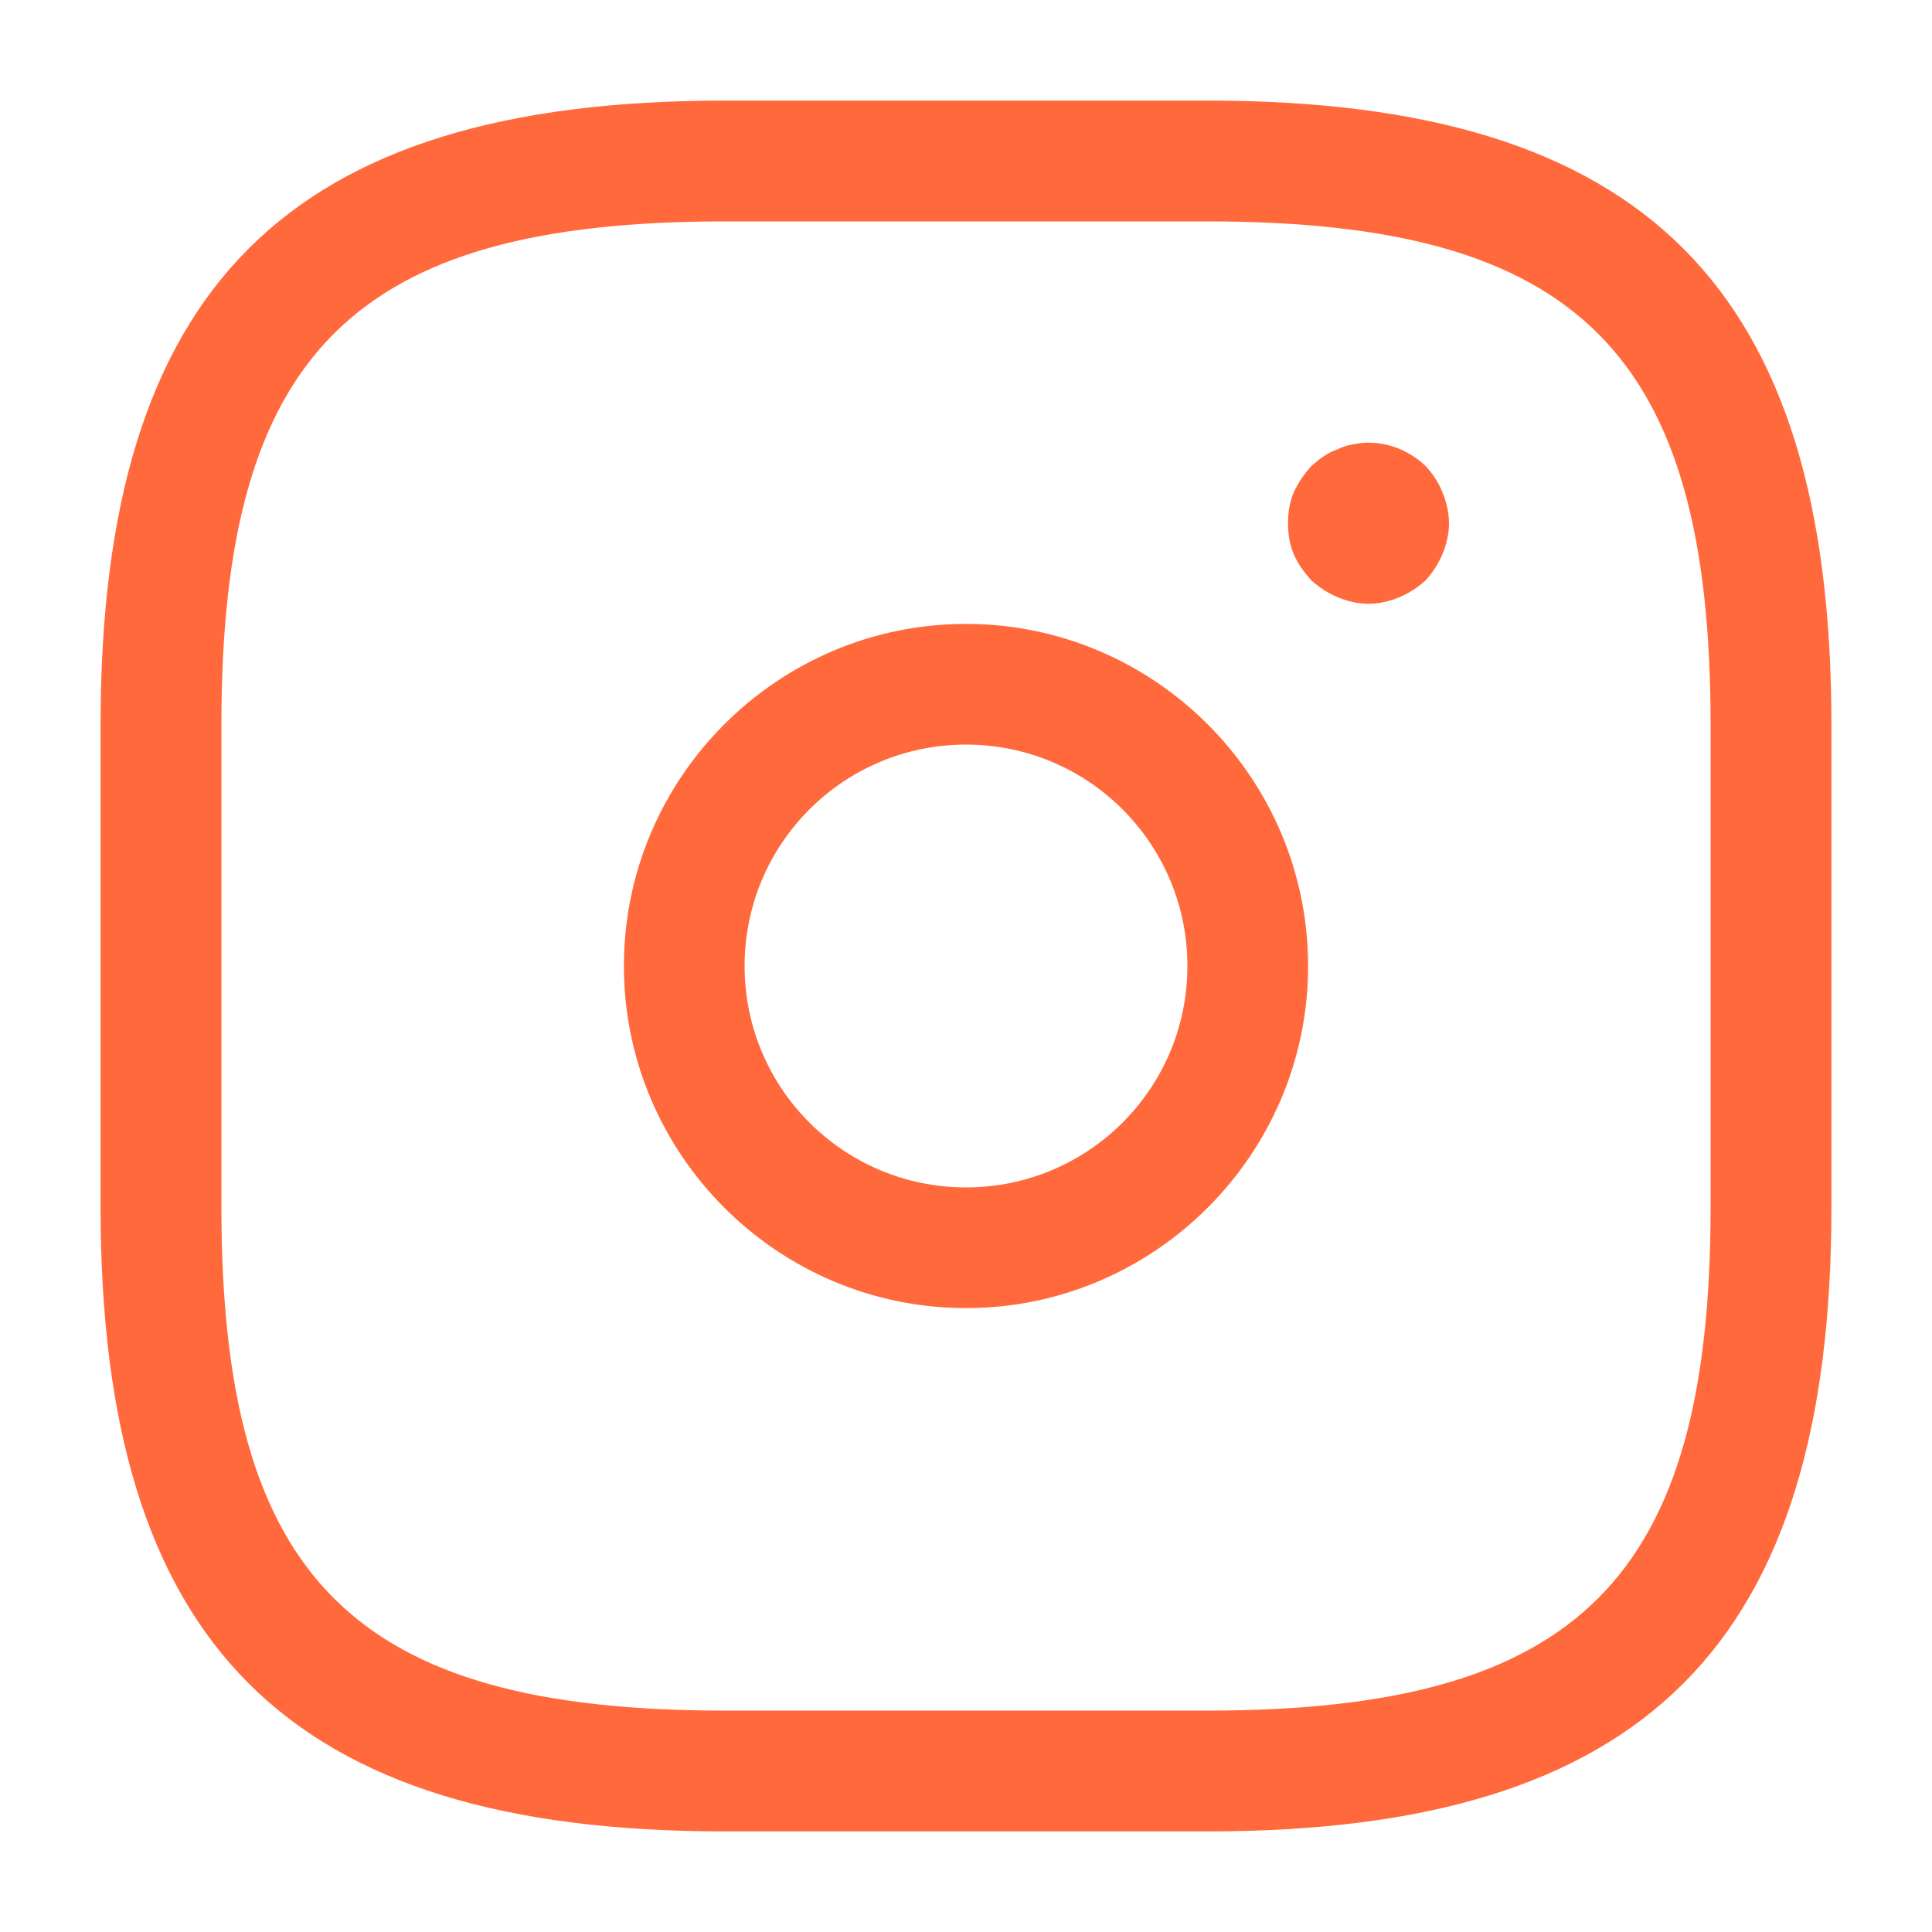
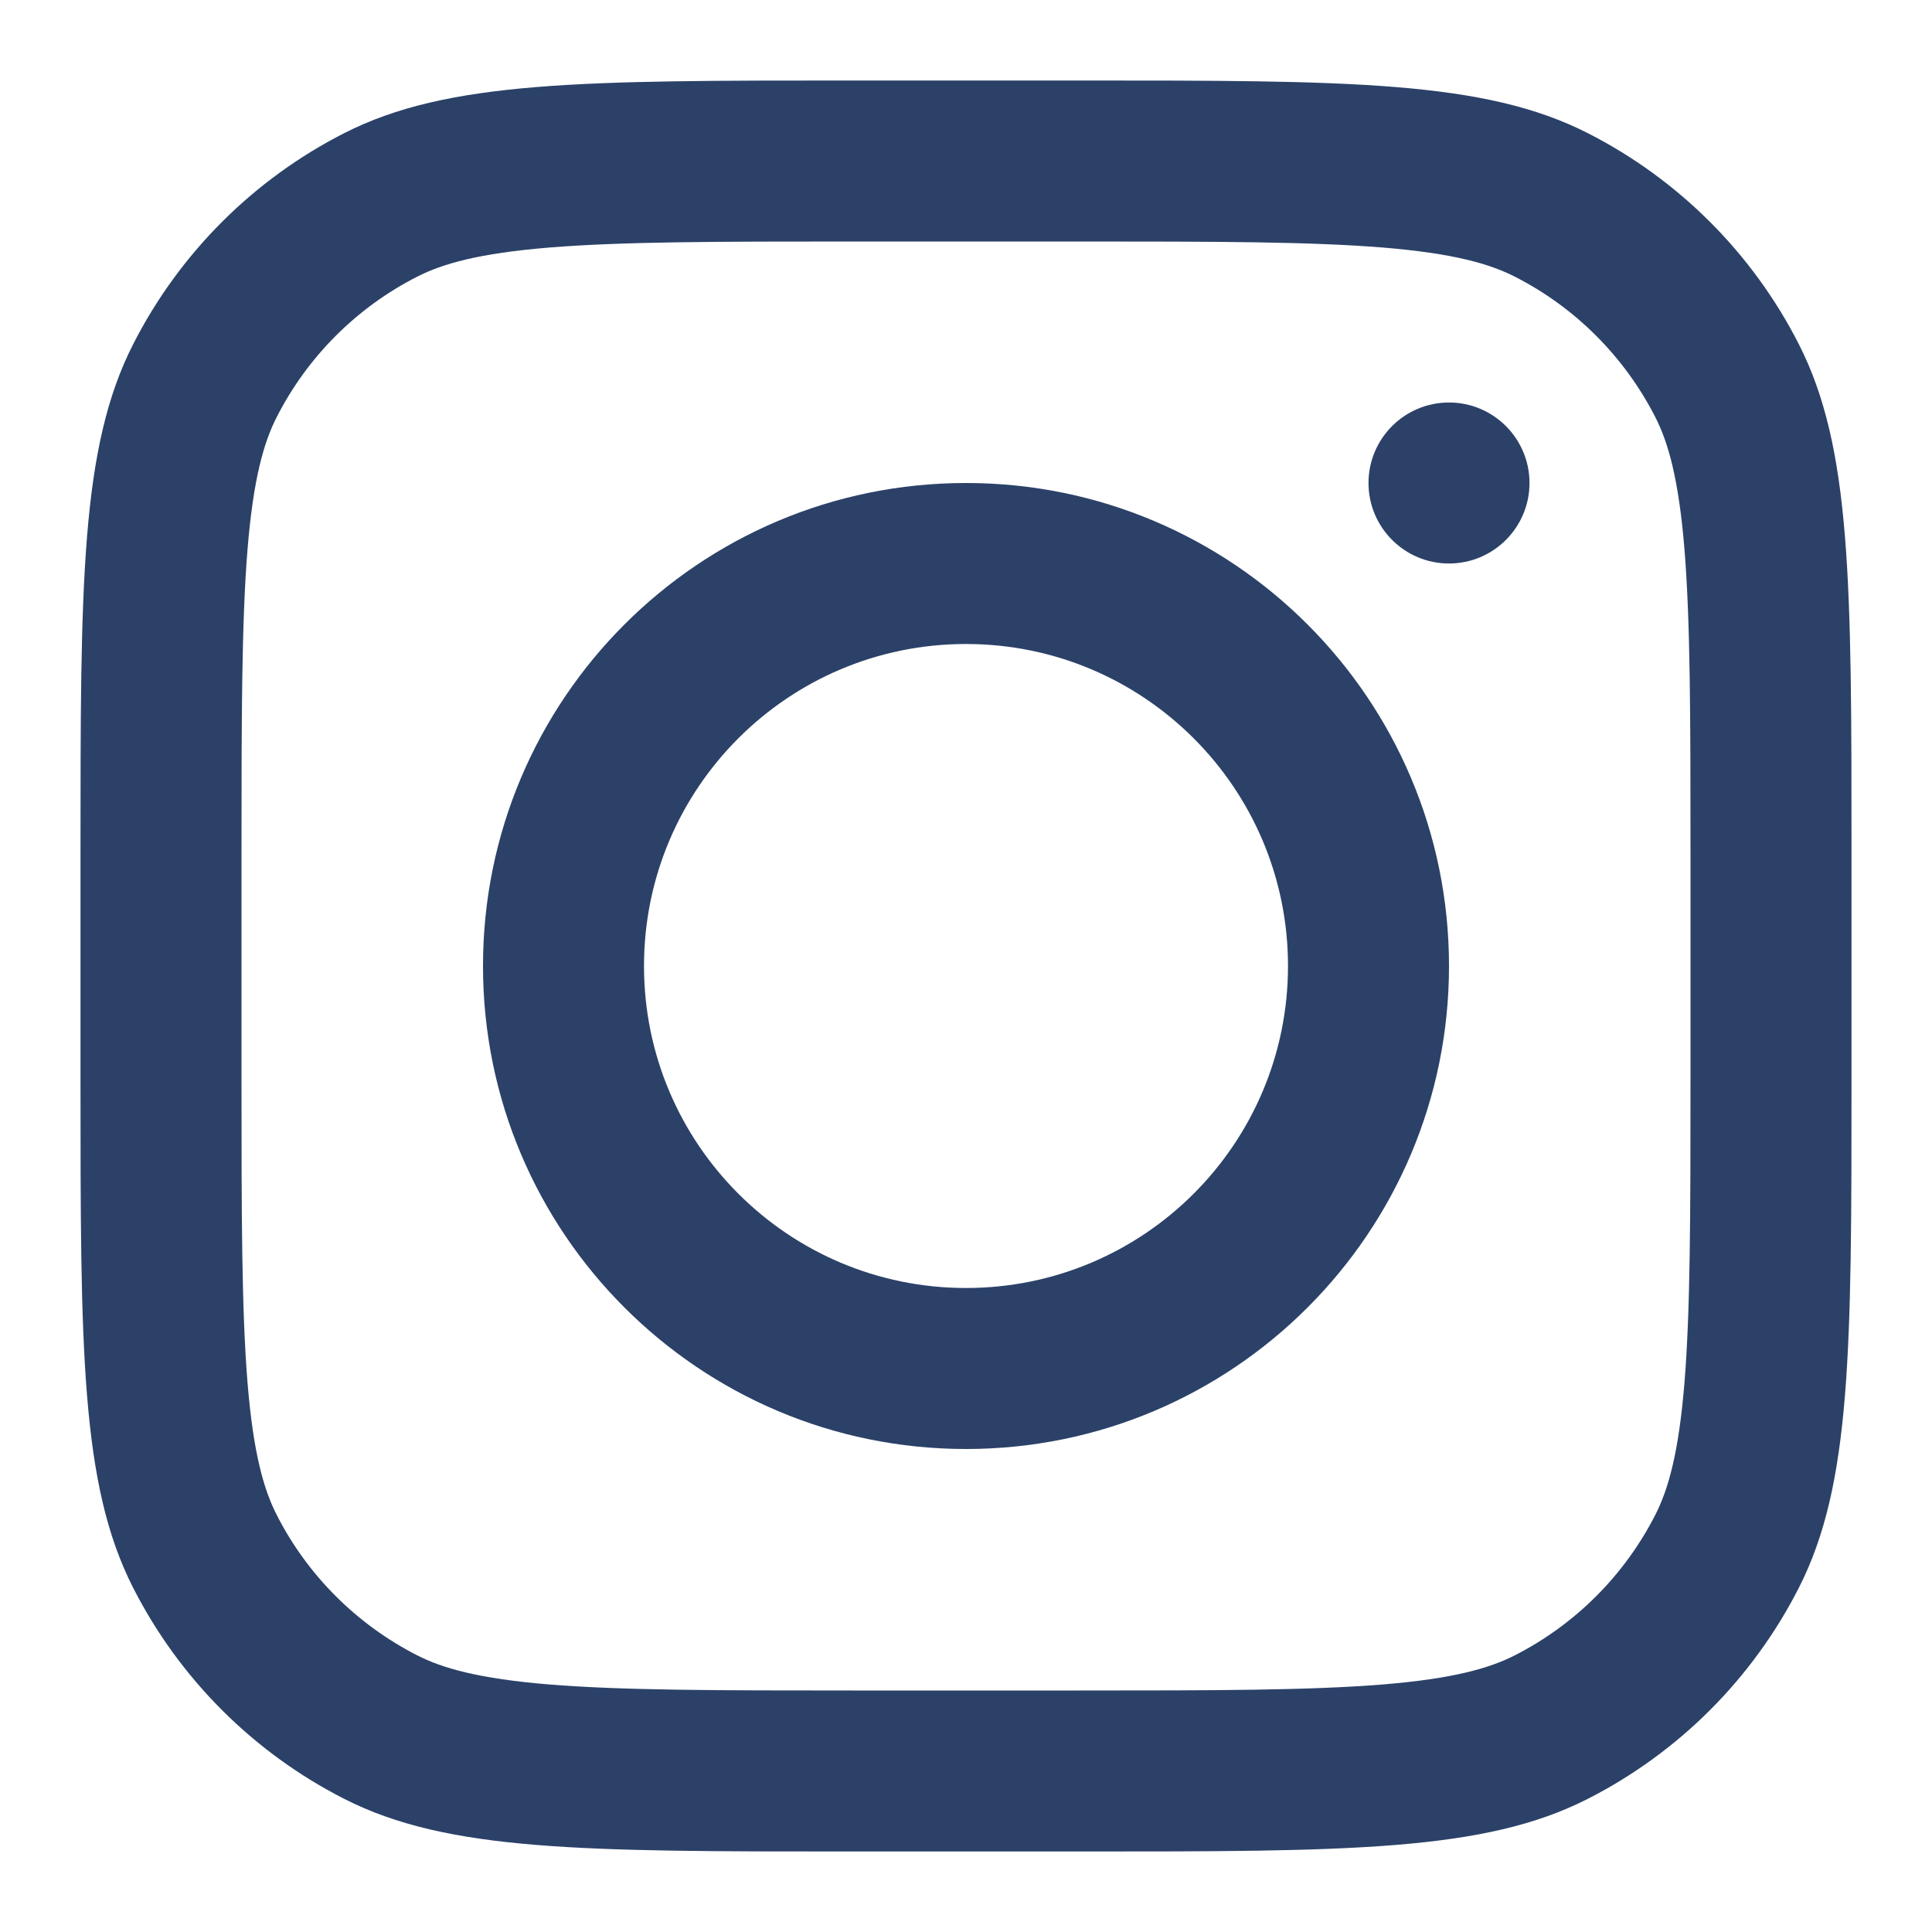
- <svg xmlns="http://www.w3.org/2000/svg" width="30" height="30" viewBox="0 0 30 30" fill="none">
-   <path d="M18.75 28.438H11.25C4.463 28.438 1.562 25.538 1.562 18.75V11.25C1.562 4.463 4.463 1.562 11.25 1.562H18.75C25.538 1.562 28.438 4.463 28.438 11.25V18.75C28.438 25.538 25.538 28.438 18.75 28.438ZM11.25 3.438C5.487 3.438 3.438 5.487 3.438 11.25V18.75C3.438 24.512 5.487 26.562 11.25 26.562H18.75C24.512 26.562 26.562 24.512 26.562 18.75V11.25C26.562 5.487 24.512 3.438 18.75 3.438H11.25Z" fill="#FF693B" />
-   <path d="M15 20.312C12.075 20.312 9.688 17.925 9.688 15C9.688 12.075 12.075 9.688 15 9.688C17.925 9.688 20.312 12.075 20.312 15C20.312 17.925 17.925 20.312 15 20.312ZM15 11.562C13.1 11.562 11.562 13.1 11.562 15C11.562 16.9 13.1 18.438 15 18.438C16.9 18.438 18.438 16.9 18.438 15C18.438 13.1 16.9 11.562 15 11.562Z" fill="#FF693B" />
-   <path d="M21.25 9.375C21.087 9.375 20.925 9.338 20.775 9.275C20.625 9.213 20.488 9.125 20.363 9.012C20.25 8.887 20.15 8.75 20.087 8.6C20.025 8.45 20 8.287 20 8.125C20 7.963 20.025 7.8 20.087 7.65C20.163 7.487 20.25 7.362 20.363 7.237C20.425 7.188 20.488 7.125 20.55 7.088C20.625 7.037 20.7 7 20.775 6.975C20.85 6.938 20.925 6.912 21.012 6.9C21.413 6.812 21.837 6.95 22.137 7.237C22.25 7.362 22.337 7.487 22.4 7.65C22.462 7.8 22.5 7.963 22.5 8.125C22.5 8.287 22.462 8.45 22.4 8.6C22.337 8.75 22.25 8.887 22.137 9.012C22.012 9.125 21.875 9.213 21.725 9.275C21.575 9.338 21.413 9.375 21.25 9.375Z" fill="#FF693B" />
+ <svg xmlns="http://www.w3.org/2000/svg" width="800px" height="800px" viewBox="0 0 24 24" fill="none">
+   <g id="SVGRepo_bgCarrier" stroke-width="0" />
+   <g id="SVGRepo_tracerCarrier" stroke-linecap="round" stroke-linejoin="round" />
+   <g id="SVGRepo_iconCarrier">
+     <path fill-rule="evenodd" clip-rule="evenodd" d="M12 18C15.314 18 18 15.314 18 12C18 8.686 15.314 6 12 6C8.686 6 6 8.686 6 12C6 15.314 8.686 18 12 18ZM12 16C14.209 16 16 14.209 16 12C16 9.791 14.209 8 12 8C9.791 8 8 9.791 8 12C8 14.209 9.791 16 12 16Z" fill="#2B4168" />
+     <path d="M18 5C17.448 5 17 5.448 17 6C17 6.552 17.448 7 18 7C18.552 7 19 6.552 19 6C19 5.448 18.552 5 18 5Z" fill="#2B4168" />
+     <path fill-rule="evenodd" clip-rule="evenodd" d="M1.654 4.276C1 5.56 1 7.24 1 10.6V13.4C1 16.76 1 18.441 1.654 19.724C2.229 20.853 3.147 21.771 4.276 22.346C5.56 23 7.24 23 10.6 23H13.4C16.76 23 18.441 23 19.724 22.346C20.853 21.771 21.771 20.853 22.346 19.724C23 18.441 23 16.76 23 13.4V10.6C23 7.24 23 5.56 22.346 4.276C21.771 3.147 20.853 2.229 19.724 1.654C18.441 1 16.76 1 13.4 1H10.6C7.24 1 5.56 1 4.276 1.654C3.147 2.229 2.229 3.147 1.654 4.276ZM13.4 3H10.6C8.887 3 7.722 3.002 6.822 3.075C5.945 3.147 5.497 3.277 5.184 3.436C4.431 3.819 3.819 4.431 3.436 5.184C3.277 5.497 3.147 5.945 3.075 6.822C3.002 7.722 3 8.887 3 10.6V13.4C3 15.113 3.002 16.278 3.075 17.178C3.147 18.055 3.277 18.503 3.436 18.816C3.819 19.569 4.431 20.18 5.184 20.564C5.497 20.723 5.945 20.853 6.822 20.925C7.722 20.998 8.887 21 10.6 21H13.4C15.113 21 16.278 20.998 17.178 20.925C18.055 20.853 18.503 20.723 18.816 20.564C19.569 20.18 20.18 19.569 20.564 18.816C20.723 18.503 20.853 18.055 20.925 17.178C20.998 16.278 21 15.113 21 13.4V10.6C21 8.887 20.998 7.722 20.925 6.822C20.853 5.945 20.723 5.497 20.564 5.184C20.18 4.431 19.569 3.819 18.816 3.436C18.503 3.277 18.055 3.147 17.178 3.075C16.278 3.002 15.113 3 13.4 3Z" fill="#2B4168" />
+   </g>
</svg>
